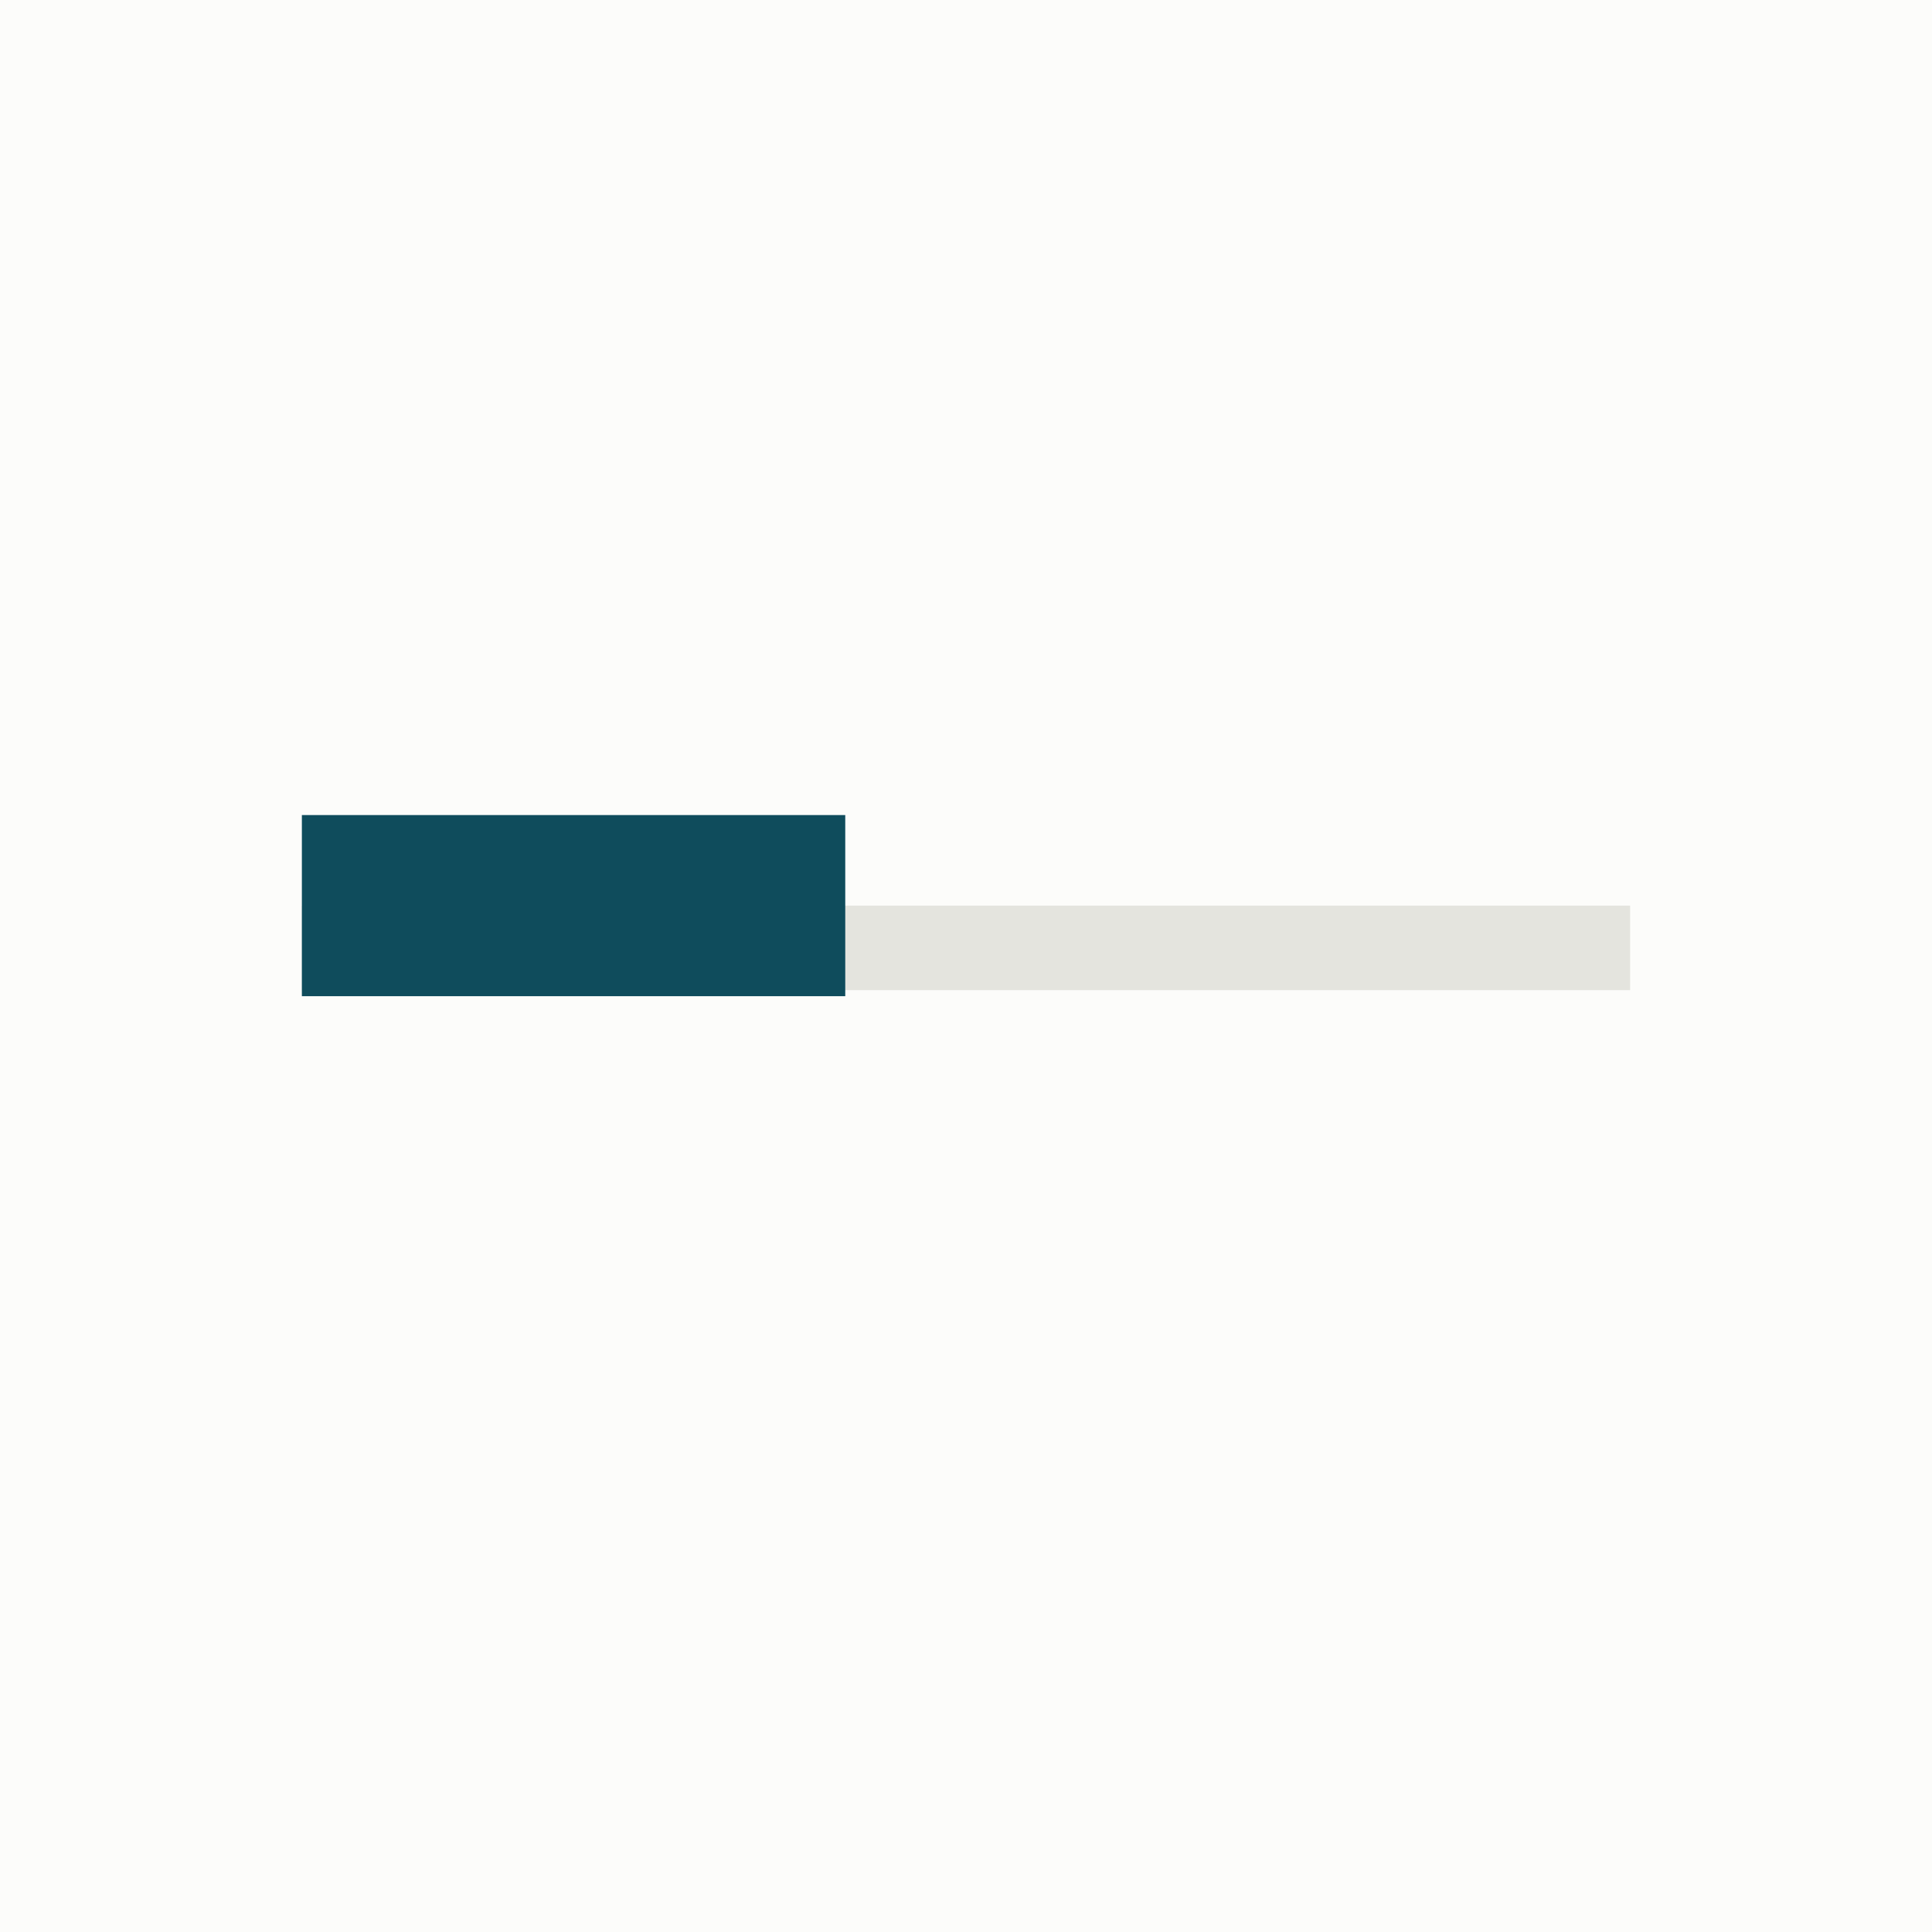
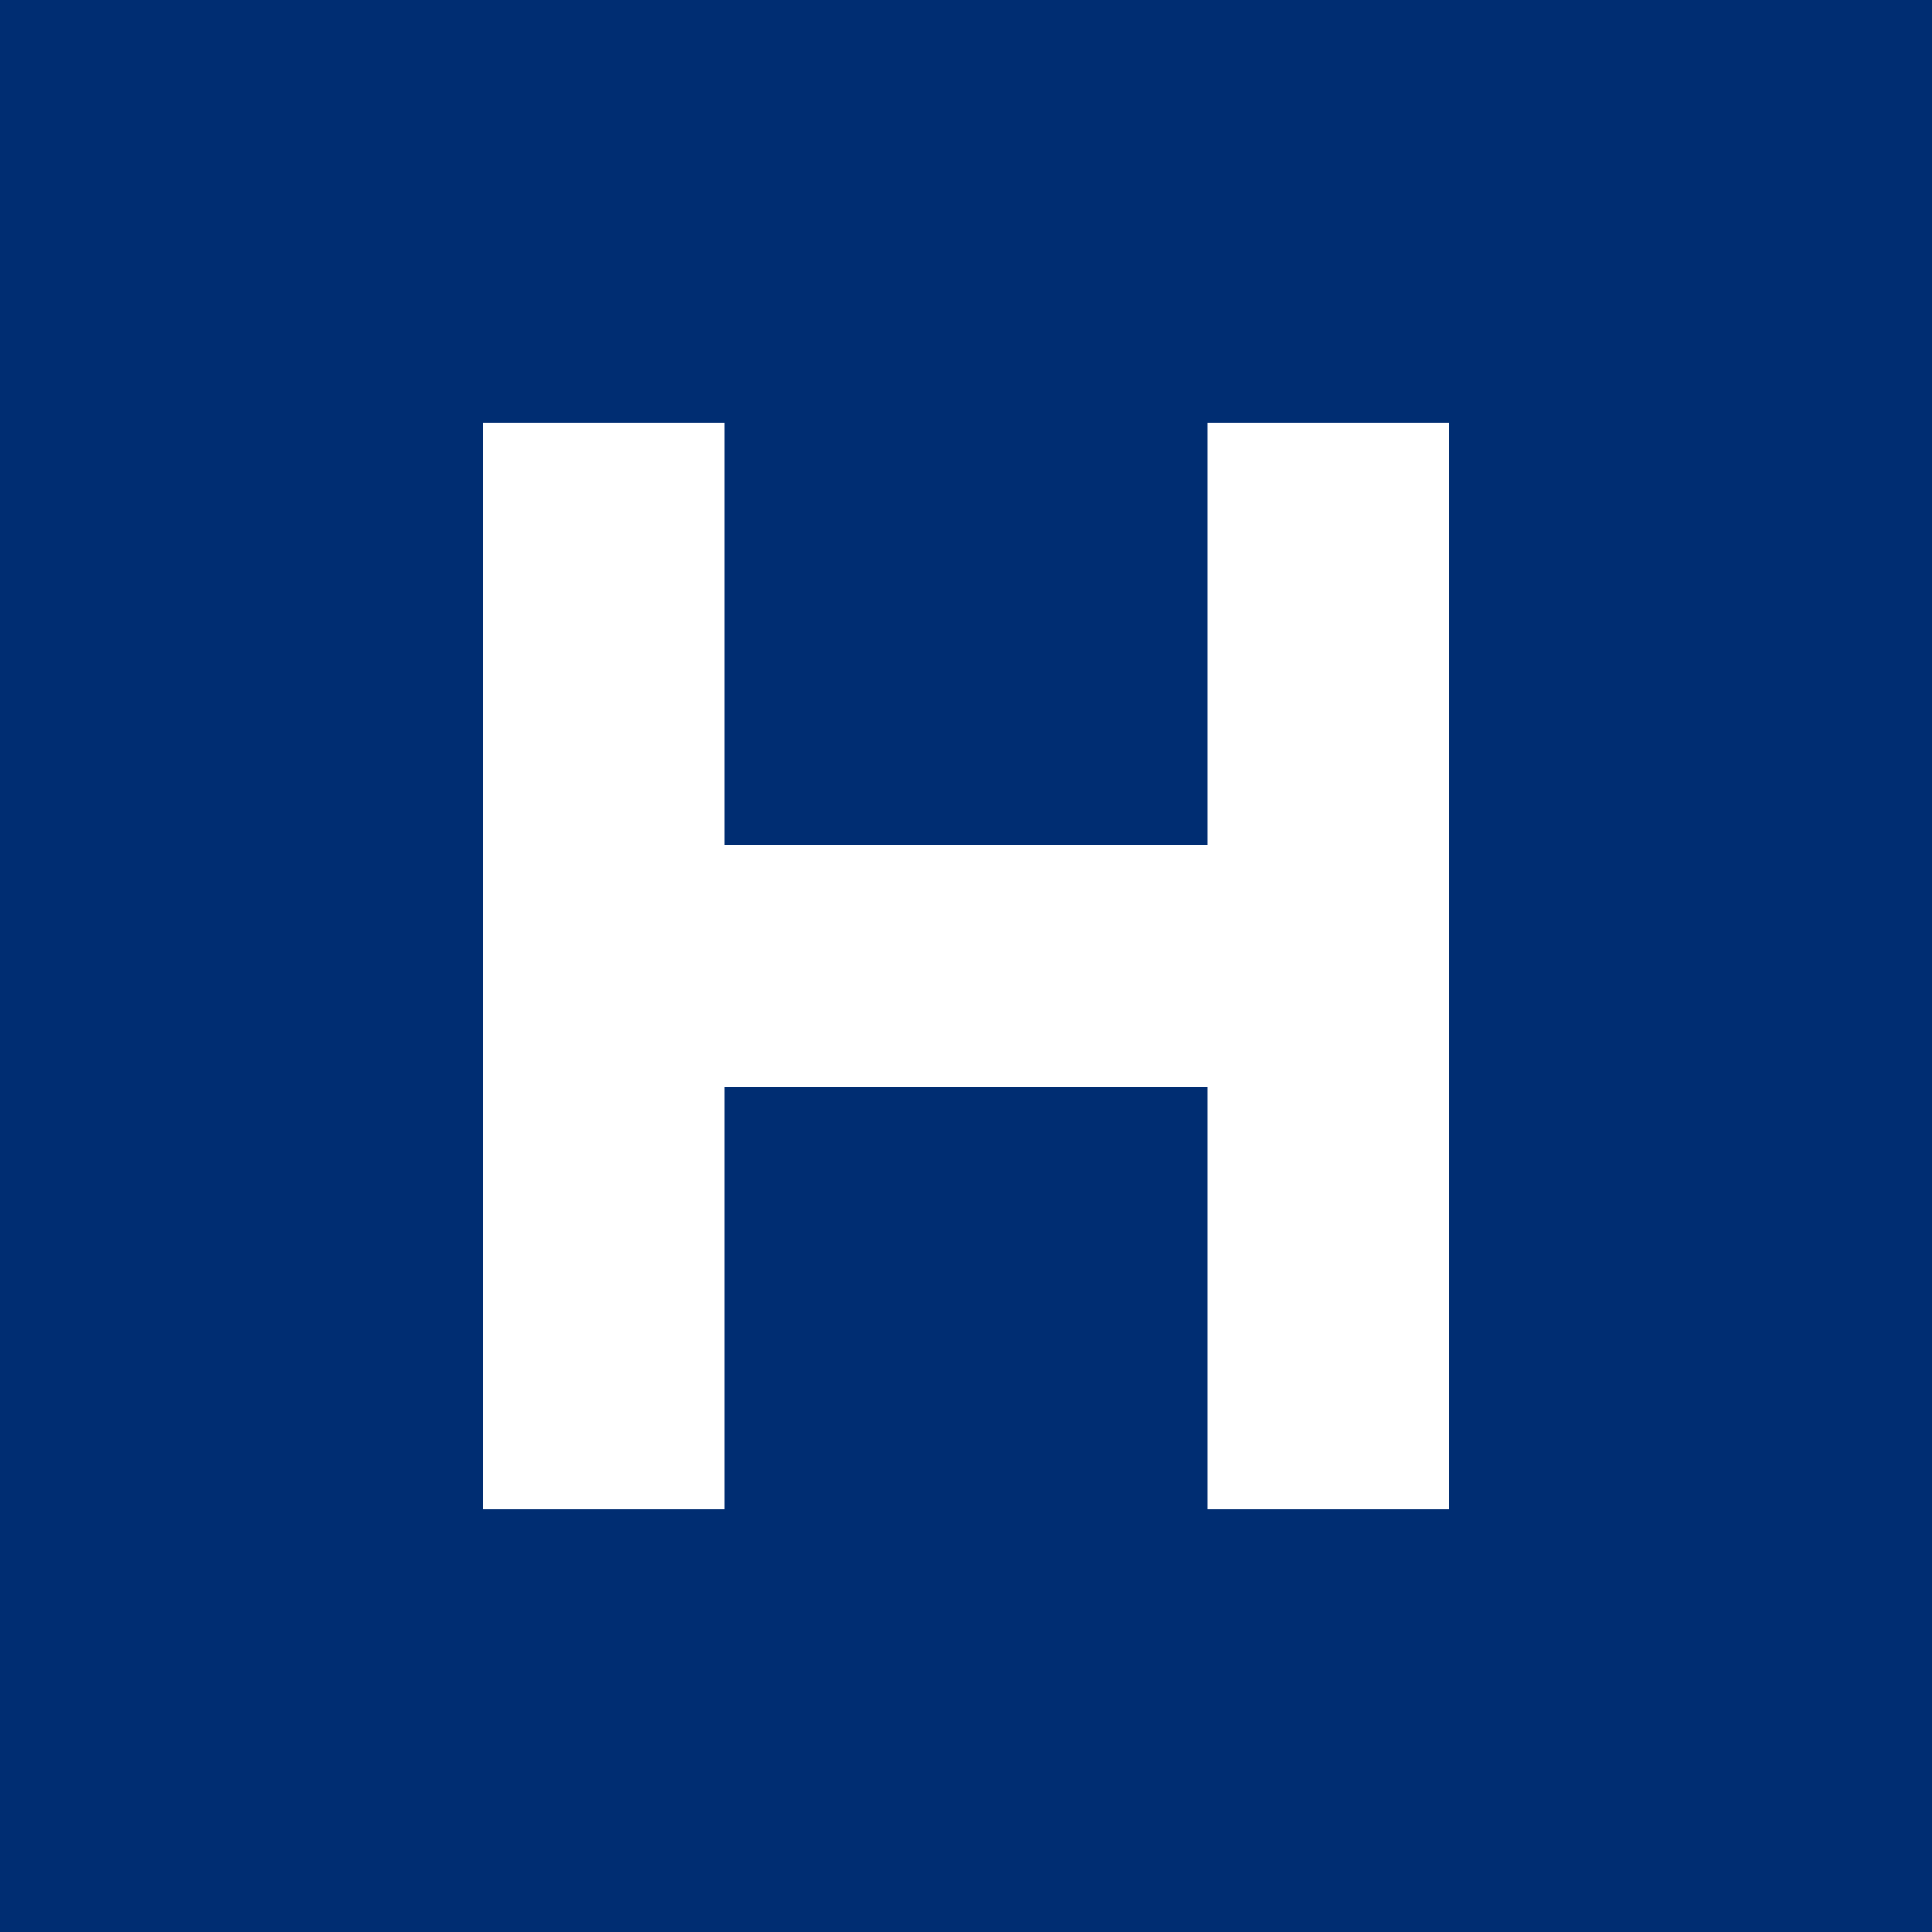
<svg xmlns="http://www.w3.org/2000/svg" viewBox="0 0 32 32">
-   <rect width="32" height="32" fill="#fcfcfa" />
-   <rect x="5" y="15" width="22" height="1.4" fill="#e4e4de" />
-   <rect x="5" y="13.5" width="9" height="3" fill="#0f4c5c" />
+   <rect width="32" height="32" fill="#002d72" />
+   <rect x="8" y="7" width="4" height="18" fill="#ffffff" />
+   <rect x="20" y="7" width="4" height="18" fill="#ffffff" />
+   <rect x="8" y="14" width="16" height="4" fill="#ffffff" />
</svg>
